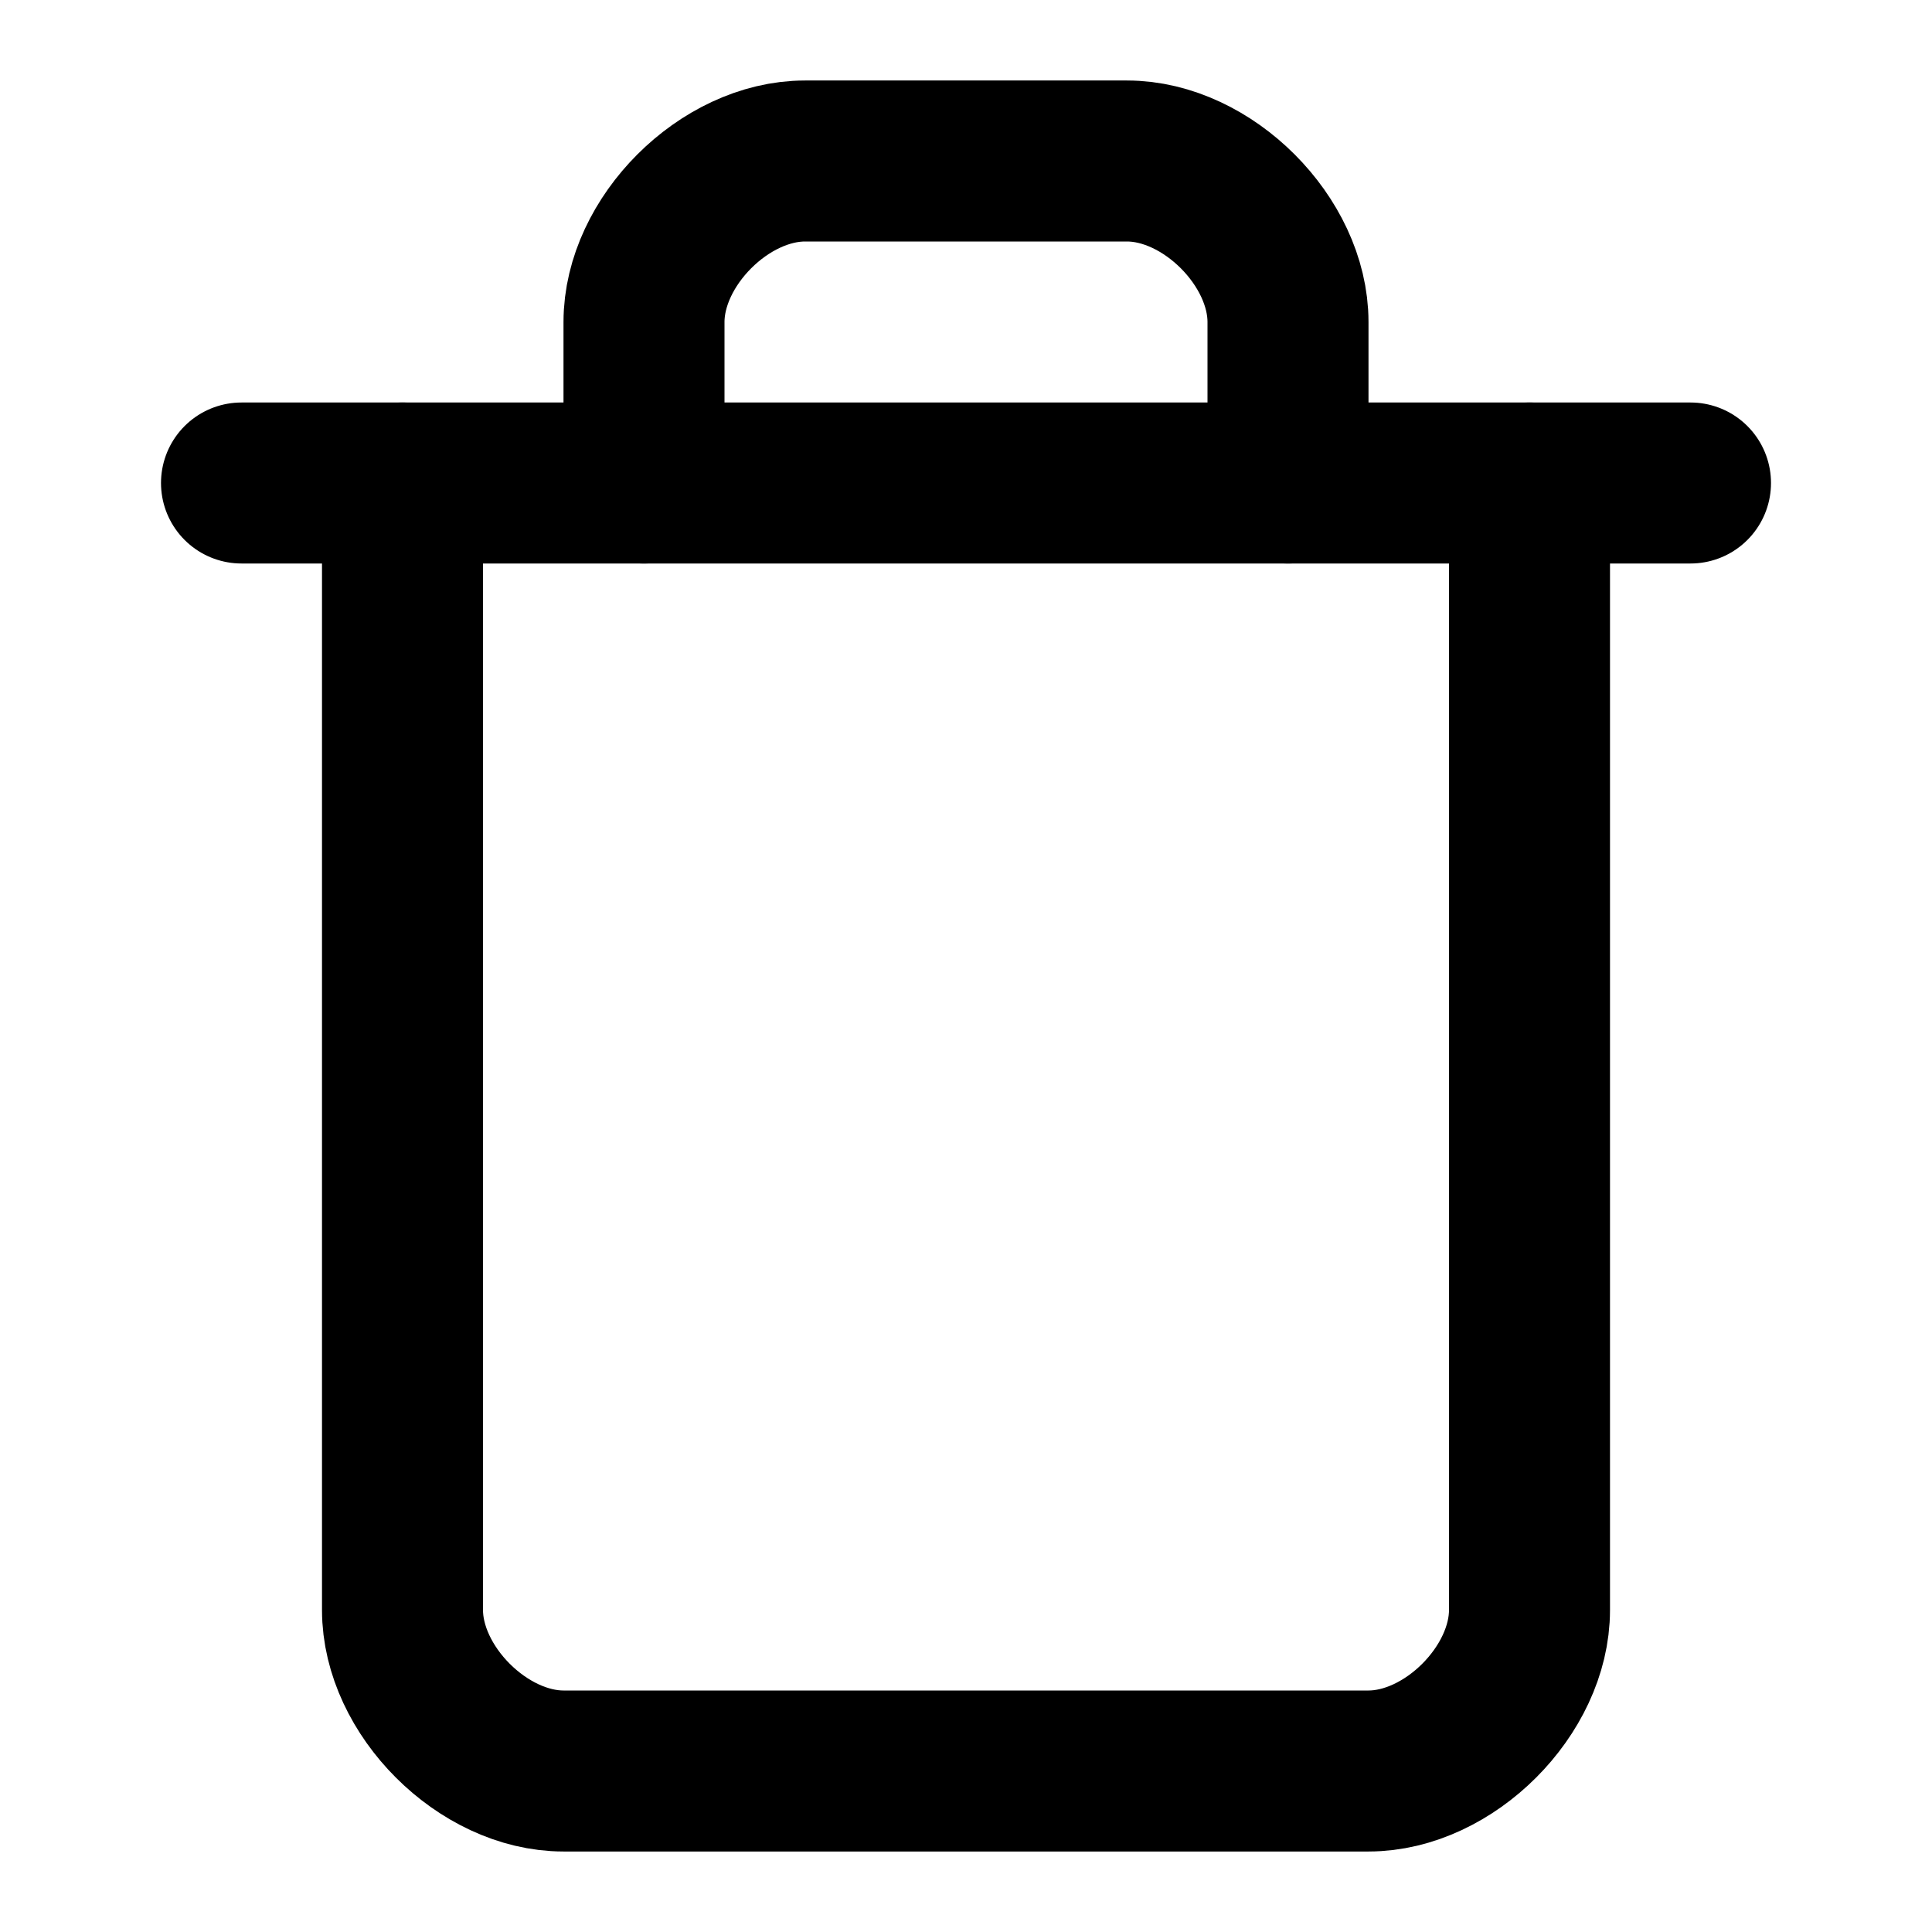
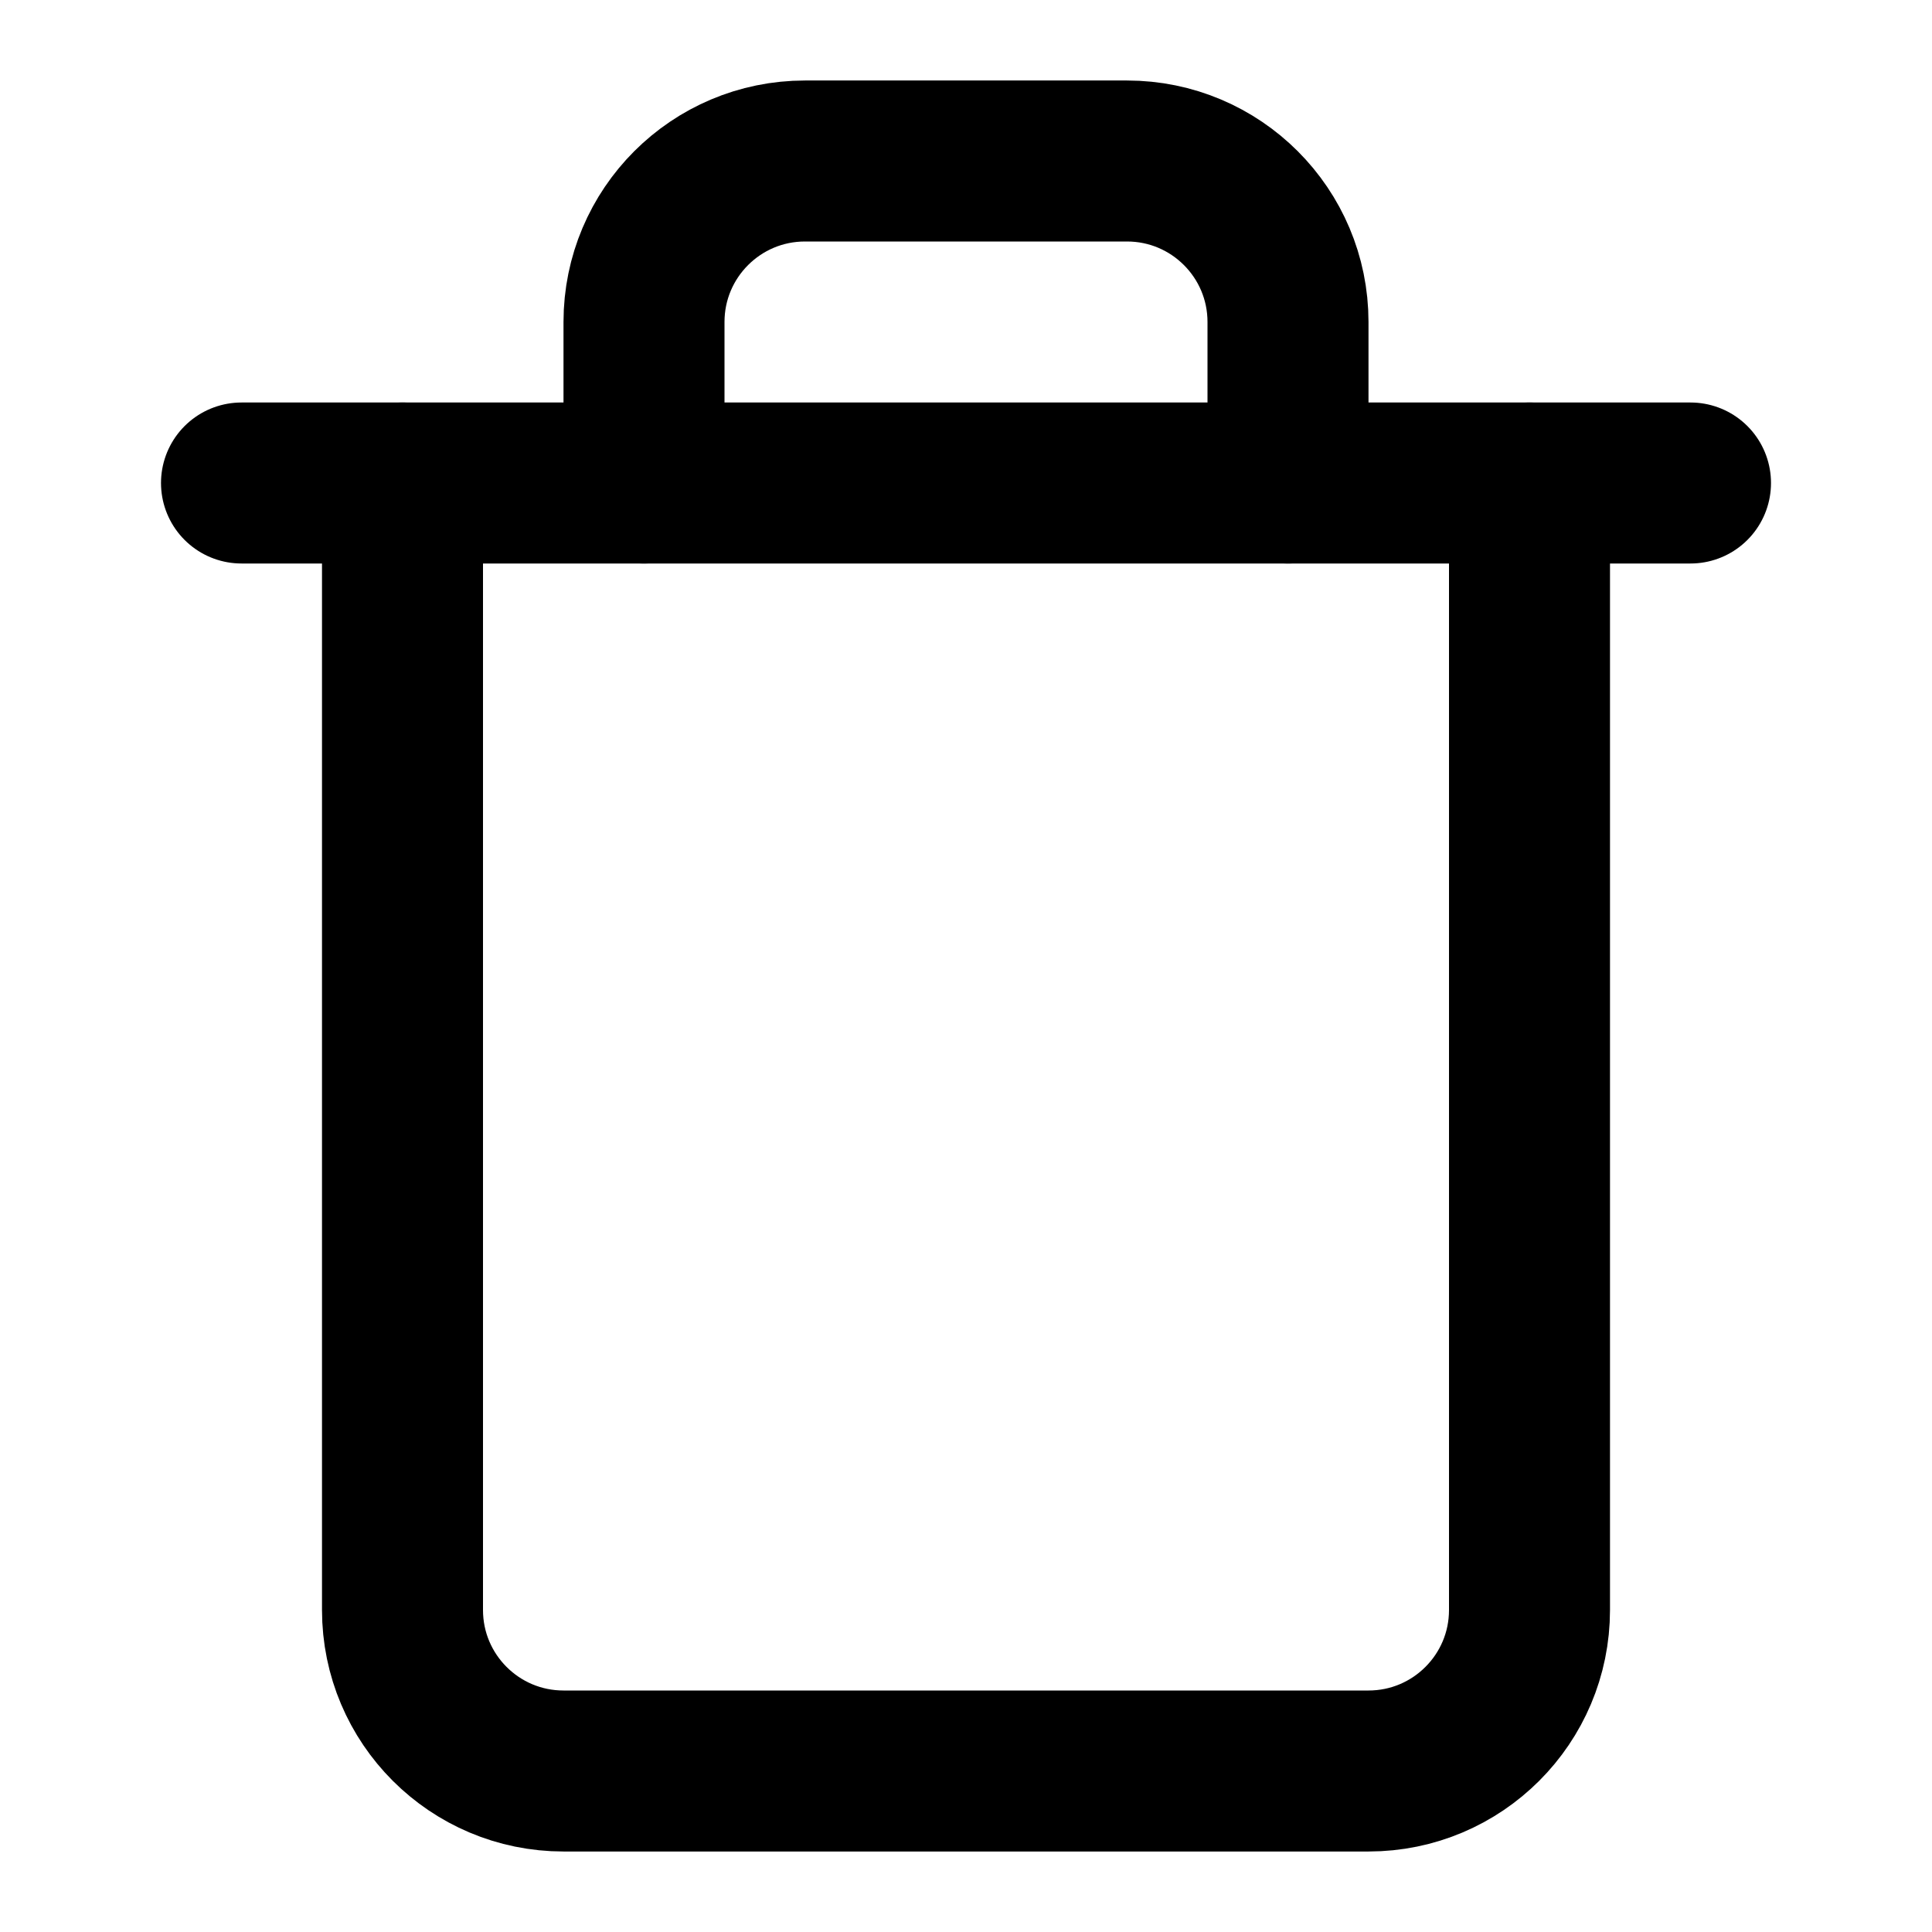
<svg xmlns="http://www.w3.org/2000/svg" viewBox="0 0 24 24" fill="none" stroke="currentColor" stroke-width="2" stroke-linecap="round" stroke-linejoin="round">
+   <path d="M19 6v14a2 2 0 0 1-2 2H7a2 2 0 0 1-2-2V6" />
  <path d="M3 6h18" />
-   <path d="M19 6v14c0 1-1 2-2 2H7c-1 0-2-1-2-2V6" />
-   <path d="M8 6V4c0-1 1-2 2-2h4c1 0 2 1 2 2v2" />
+   <path d="M8 6V4a2 2 0 0 1 2-2h4a2 2 0 0 1 2 2v2" />
</svg>
